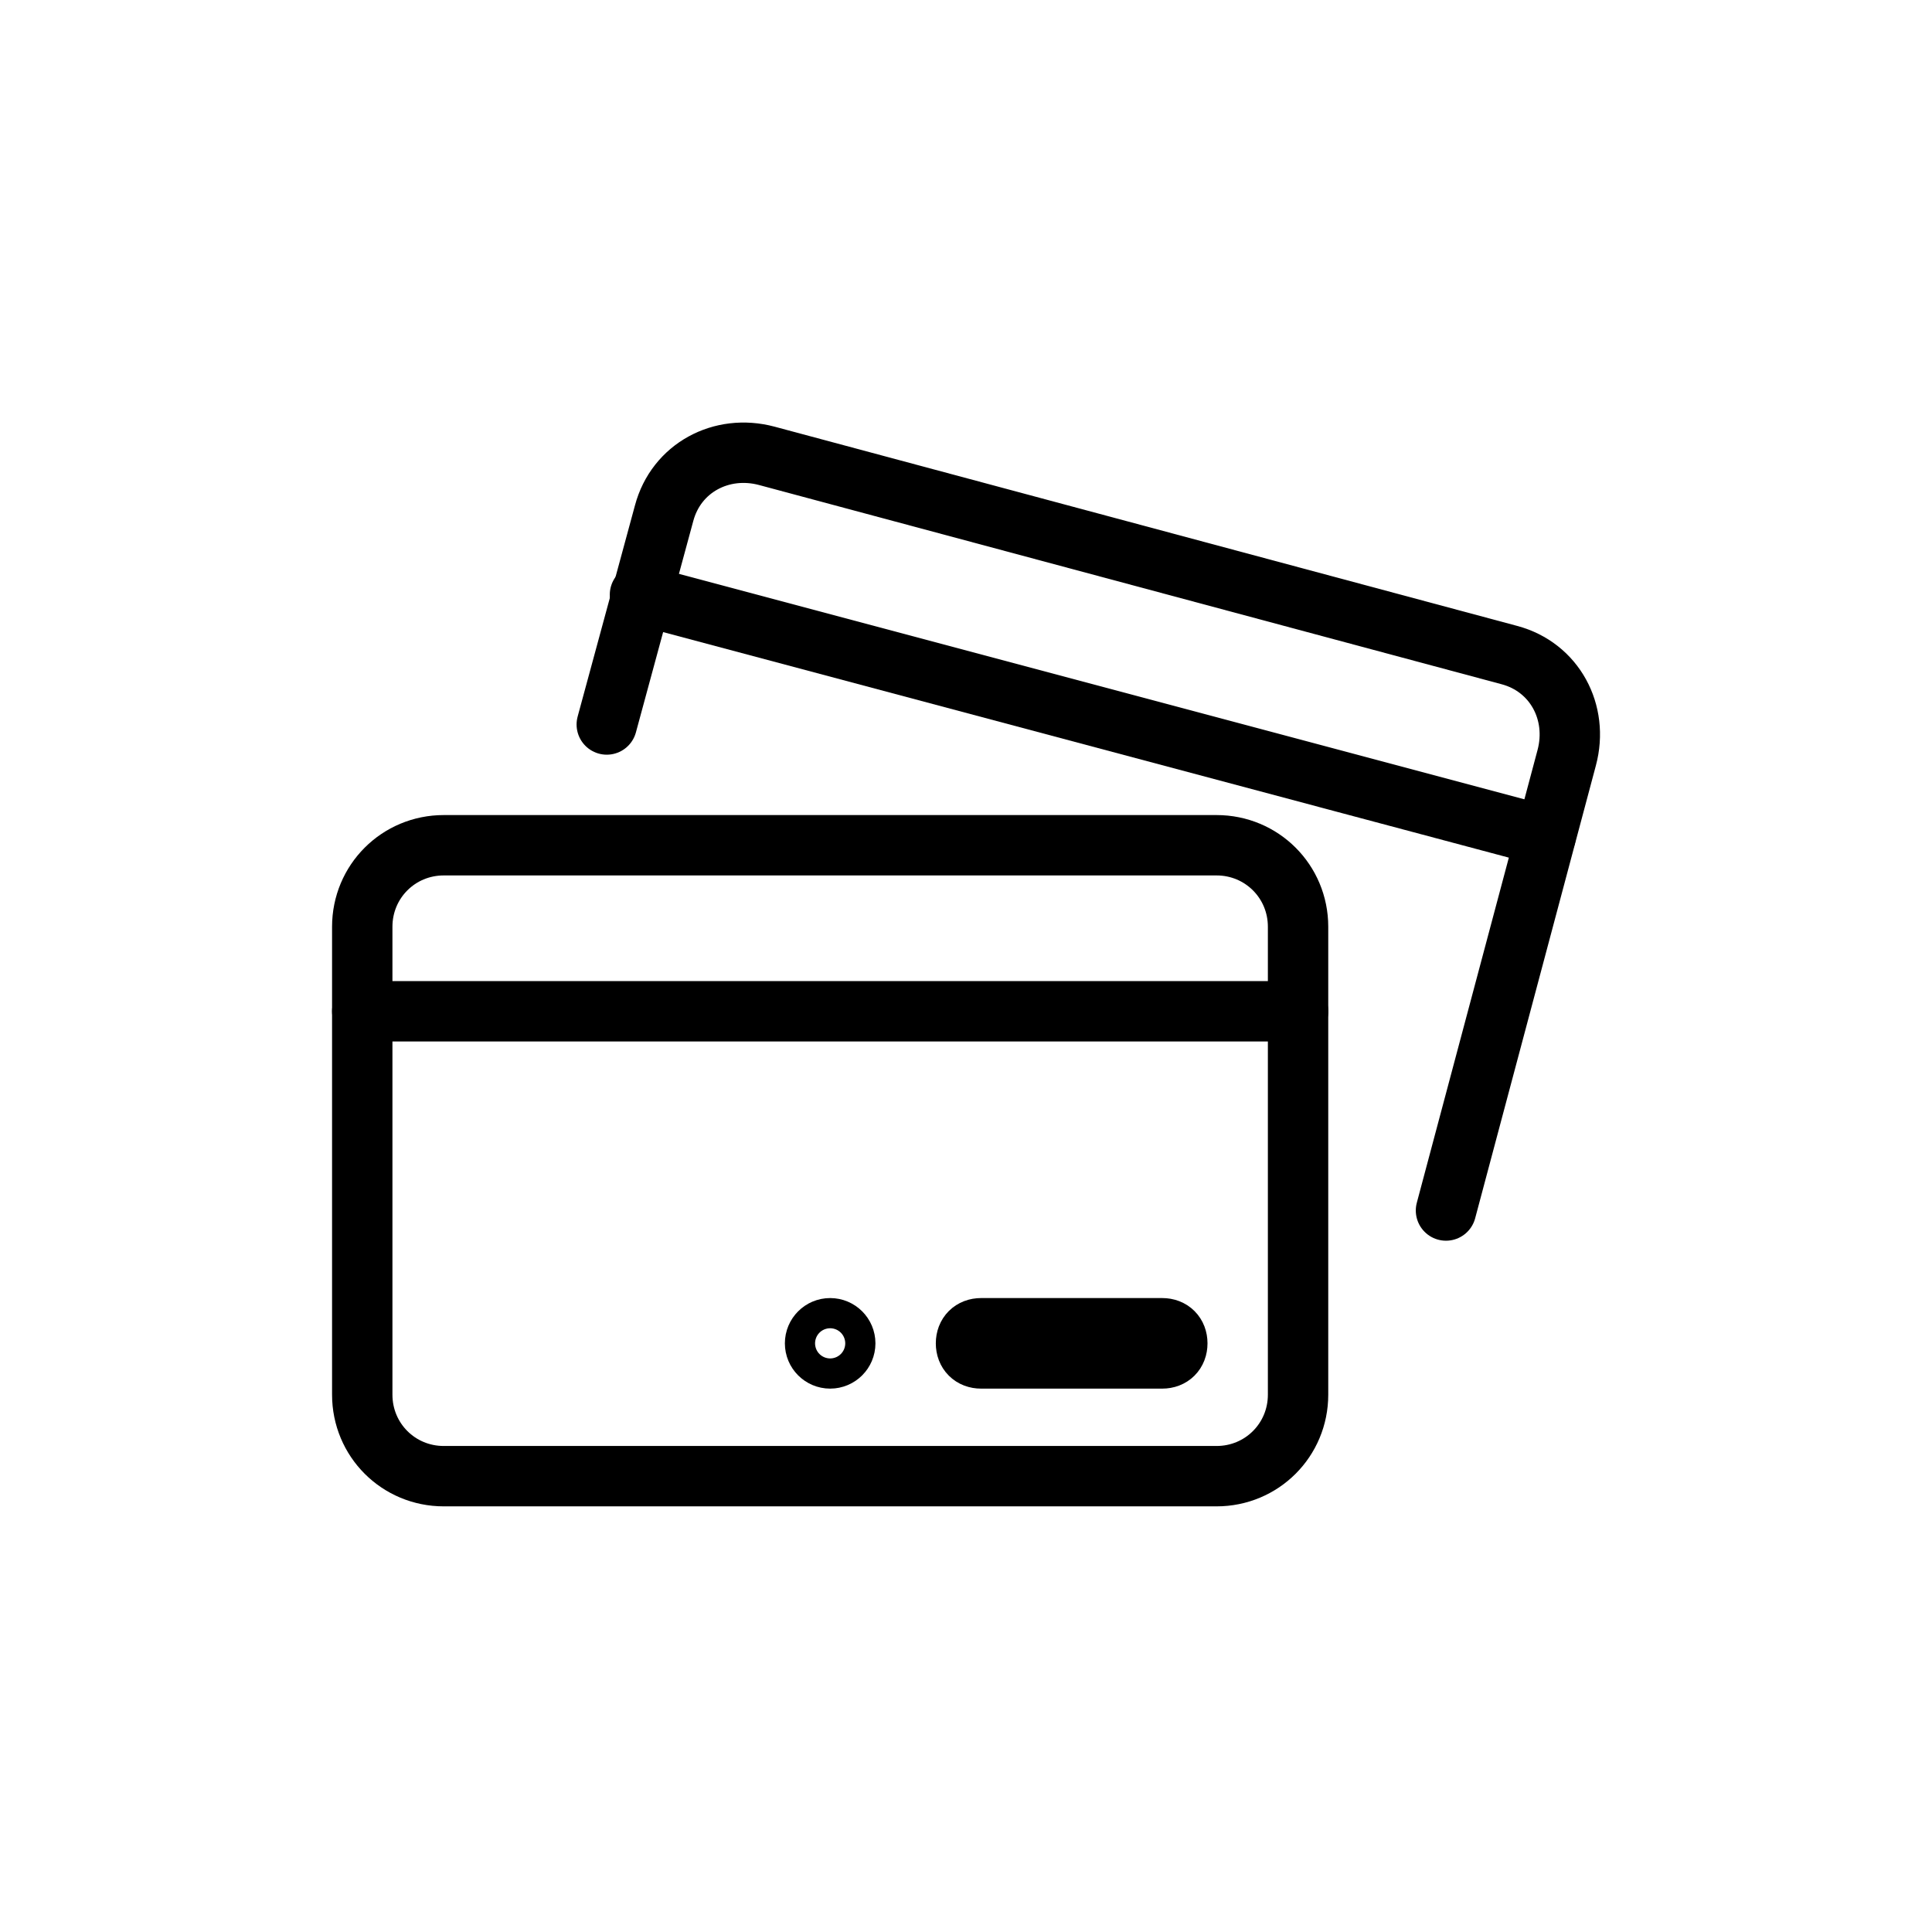
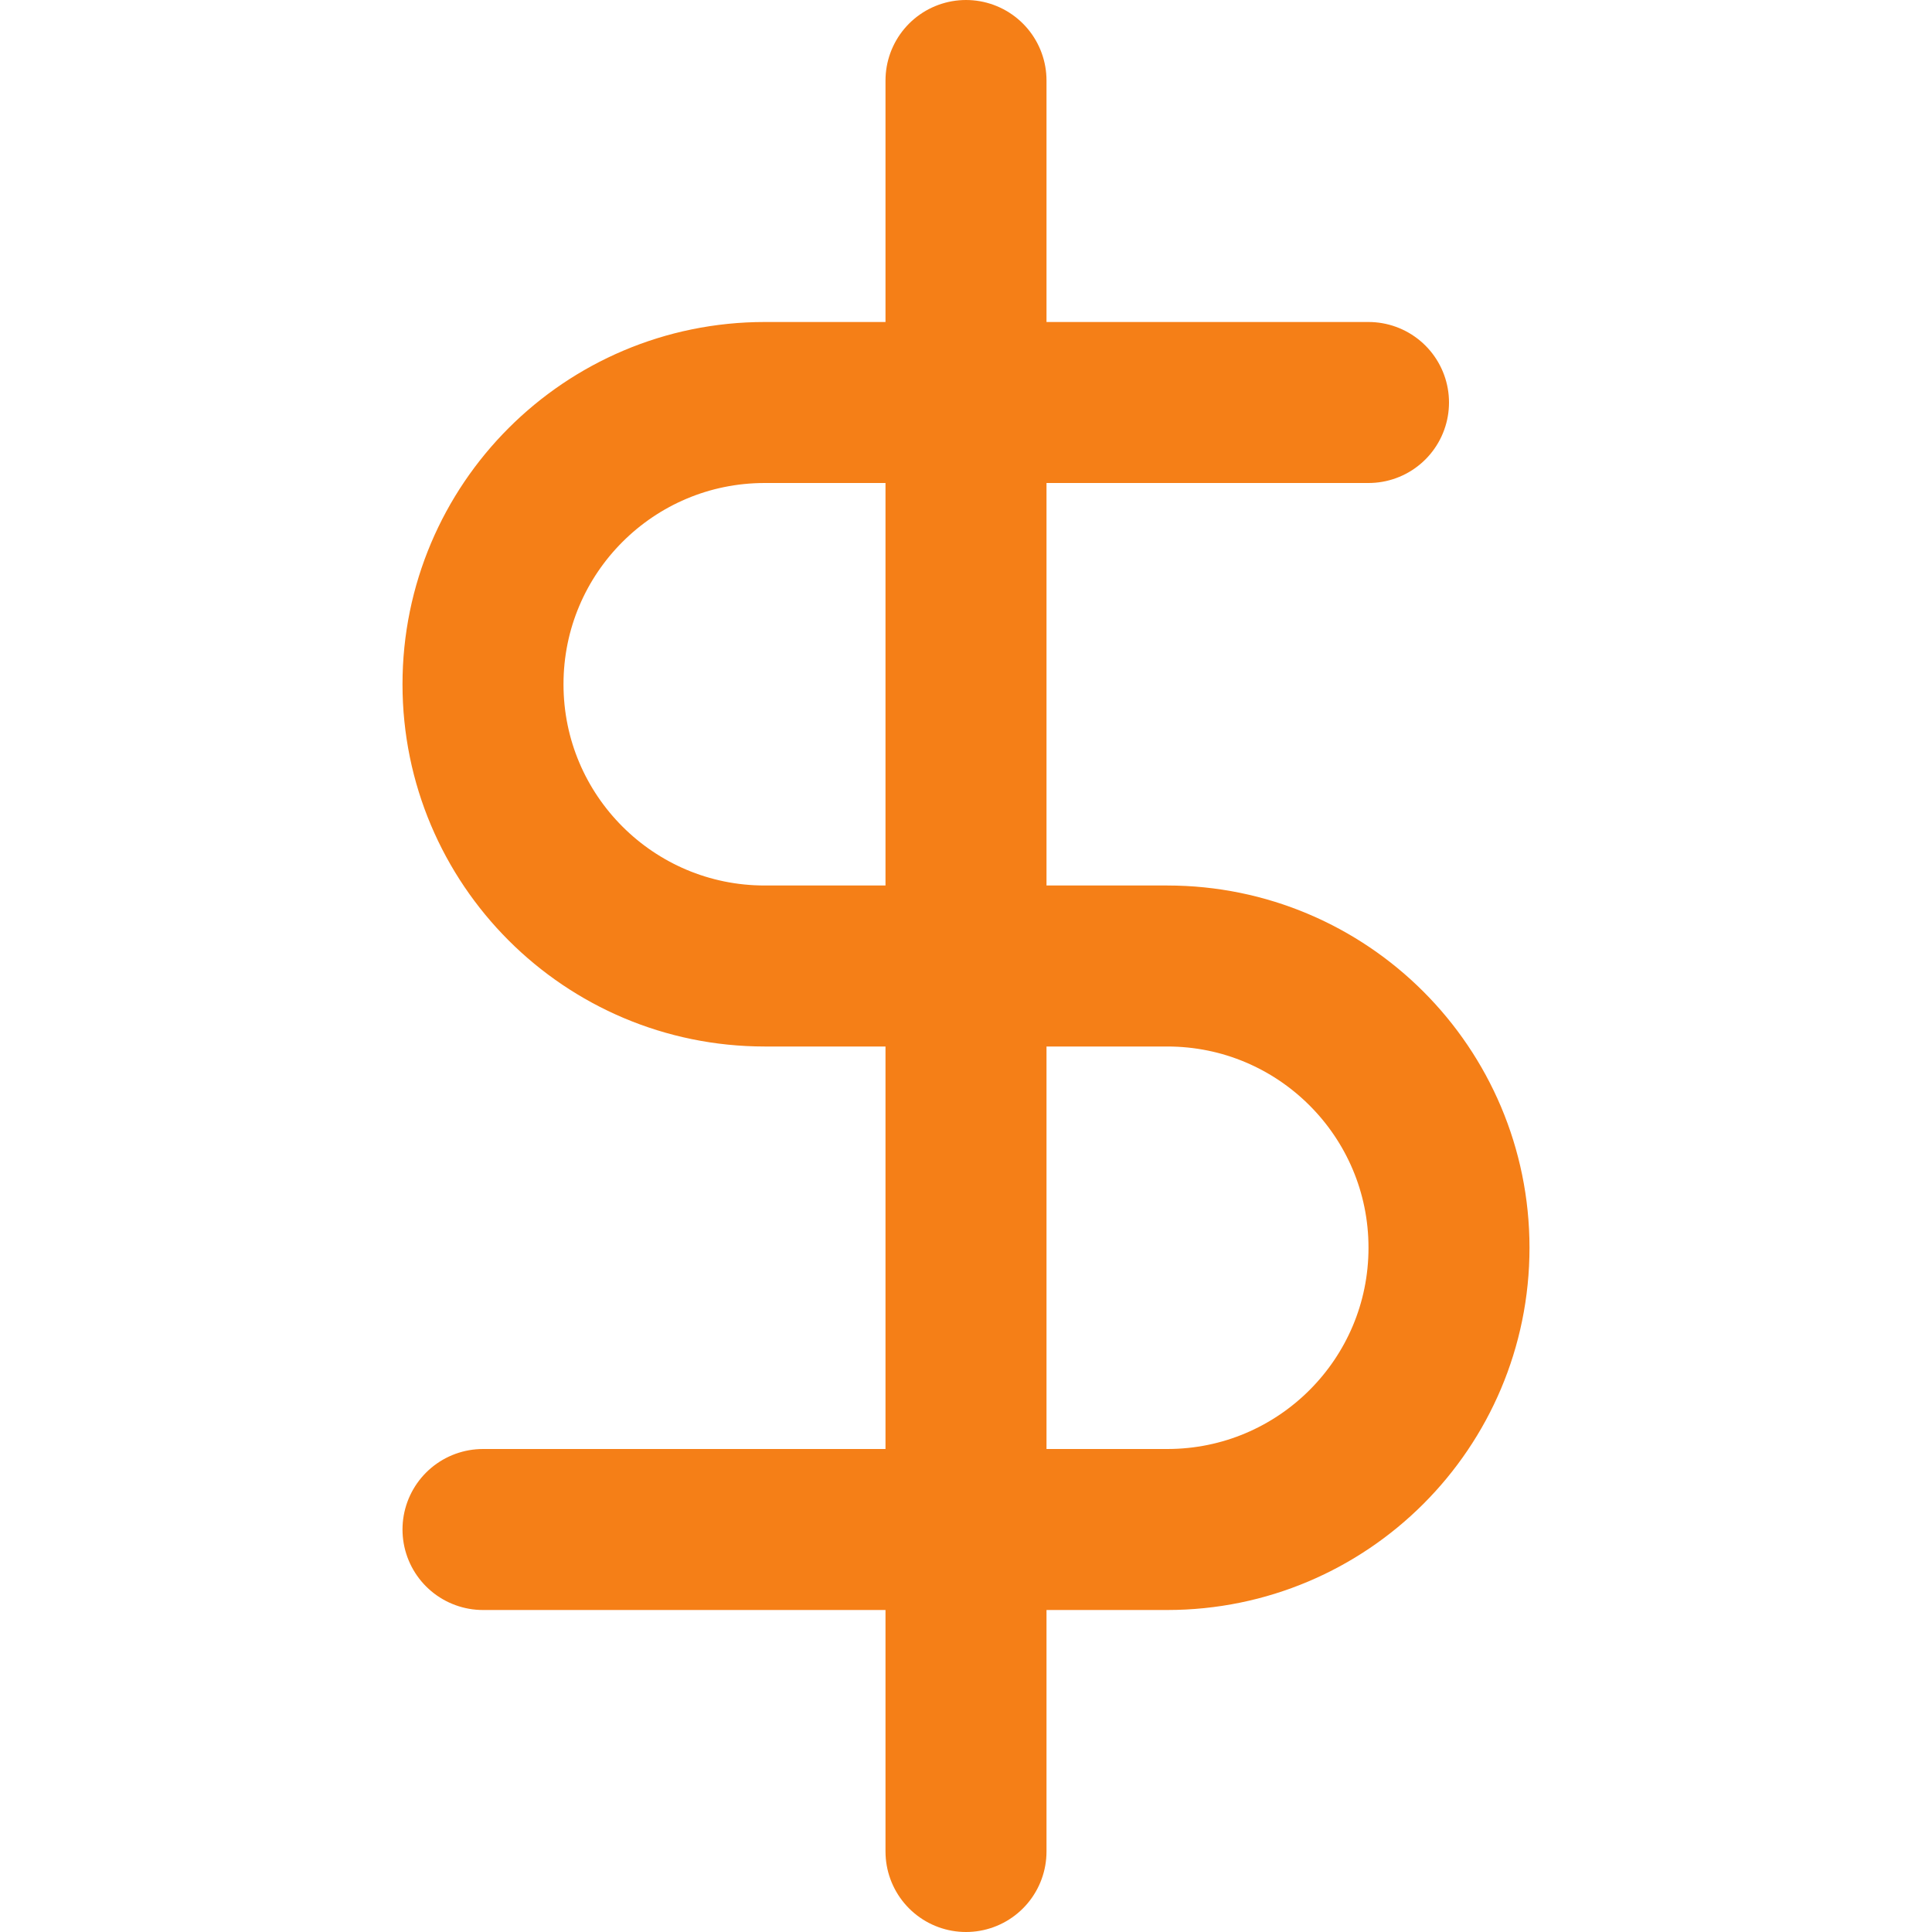
- <svg xmlns="http://www.w3.org/2000/svg" width="800px" height="800px" viewBox="0 0 64 64" id="Layer_1" version="1.1" xml:space="preserve">
-   <style type="text/css">
- 	.st0{fill:none;stroke:#000000;stroke-width:2;stroke-miterlimit:10;}
- 	.st1{fill:none;stroke:#000000;stroke-width:2;stroke-linecap:round;stroke-linejoin:round;stroke-miterlimit:10;}
- 	
- 		.st2{fill:none;stroke:#000000;stroke-width:2;stroke-linecap:round;stroke-linejoin:round;stroke-miterlimit:10;stroke-dasharray:6,5;}
- </style>
-   <g>
-     <g>
-       <path class="st1" d="M43,30.7v15.5c0,1.5-1.2,2.7-2.7,2.7H14.7c-1.5,0-2.7-1.2-2.7-2.7V30.7c0-1.5,1.2-2.7,2.7-2.7h25.6    C41.8,28,43,29.2,43,30.7z" />
-       <line class="st1" x1="12" x2="43" y1="33.5" y2="33.5" />
-     </g>
-     <g>
-       <path class="st1" d="M20.1,24l1.9-7c0.4-1.5,1.9-2.3,3.4-1.9L50,21.7c1.5,0.4,2.3,1.9,1.9,3.4l-4,15" />
-       <line class="st1" x1="21.2" x2="51.2" y1="19.7" y2="27.7" />
-     </g>
-   </g>
-   <path class="st1" d="M32.5,44h6c0.3,0,0.5,0.2,0.5,0.5l0,0c0,0.3-0.2,0.5-0.5,0.5h-6c-0.3,0-0.5-0.2-0.5-0.5l0,0  C32,44.2,32.2,44,32.5,44z" />
-   <circle class="st1" cx="27.5" cy="44.5" r="0.5" />
+ <svg xmlns="http://www.w3.org/2000/svg" width="24" height="24" viewBox="0 0 24 24" fill="none" stroke="#F57F17" stroke-width="2" stroke-linecap="round" stroke-linejoin="round" class="feather feather-dollar-sign">
+   <line x1="12" y1="1" x2="12" y2="23" />
+   <path d="M17 5H9.5a3.5 3.5 0 0 0 0 7h5a3.5 3.5 0 0 1 0 7H6" />
</svg>
